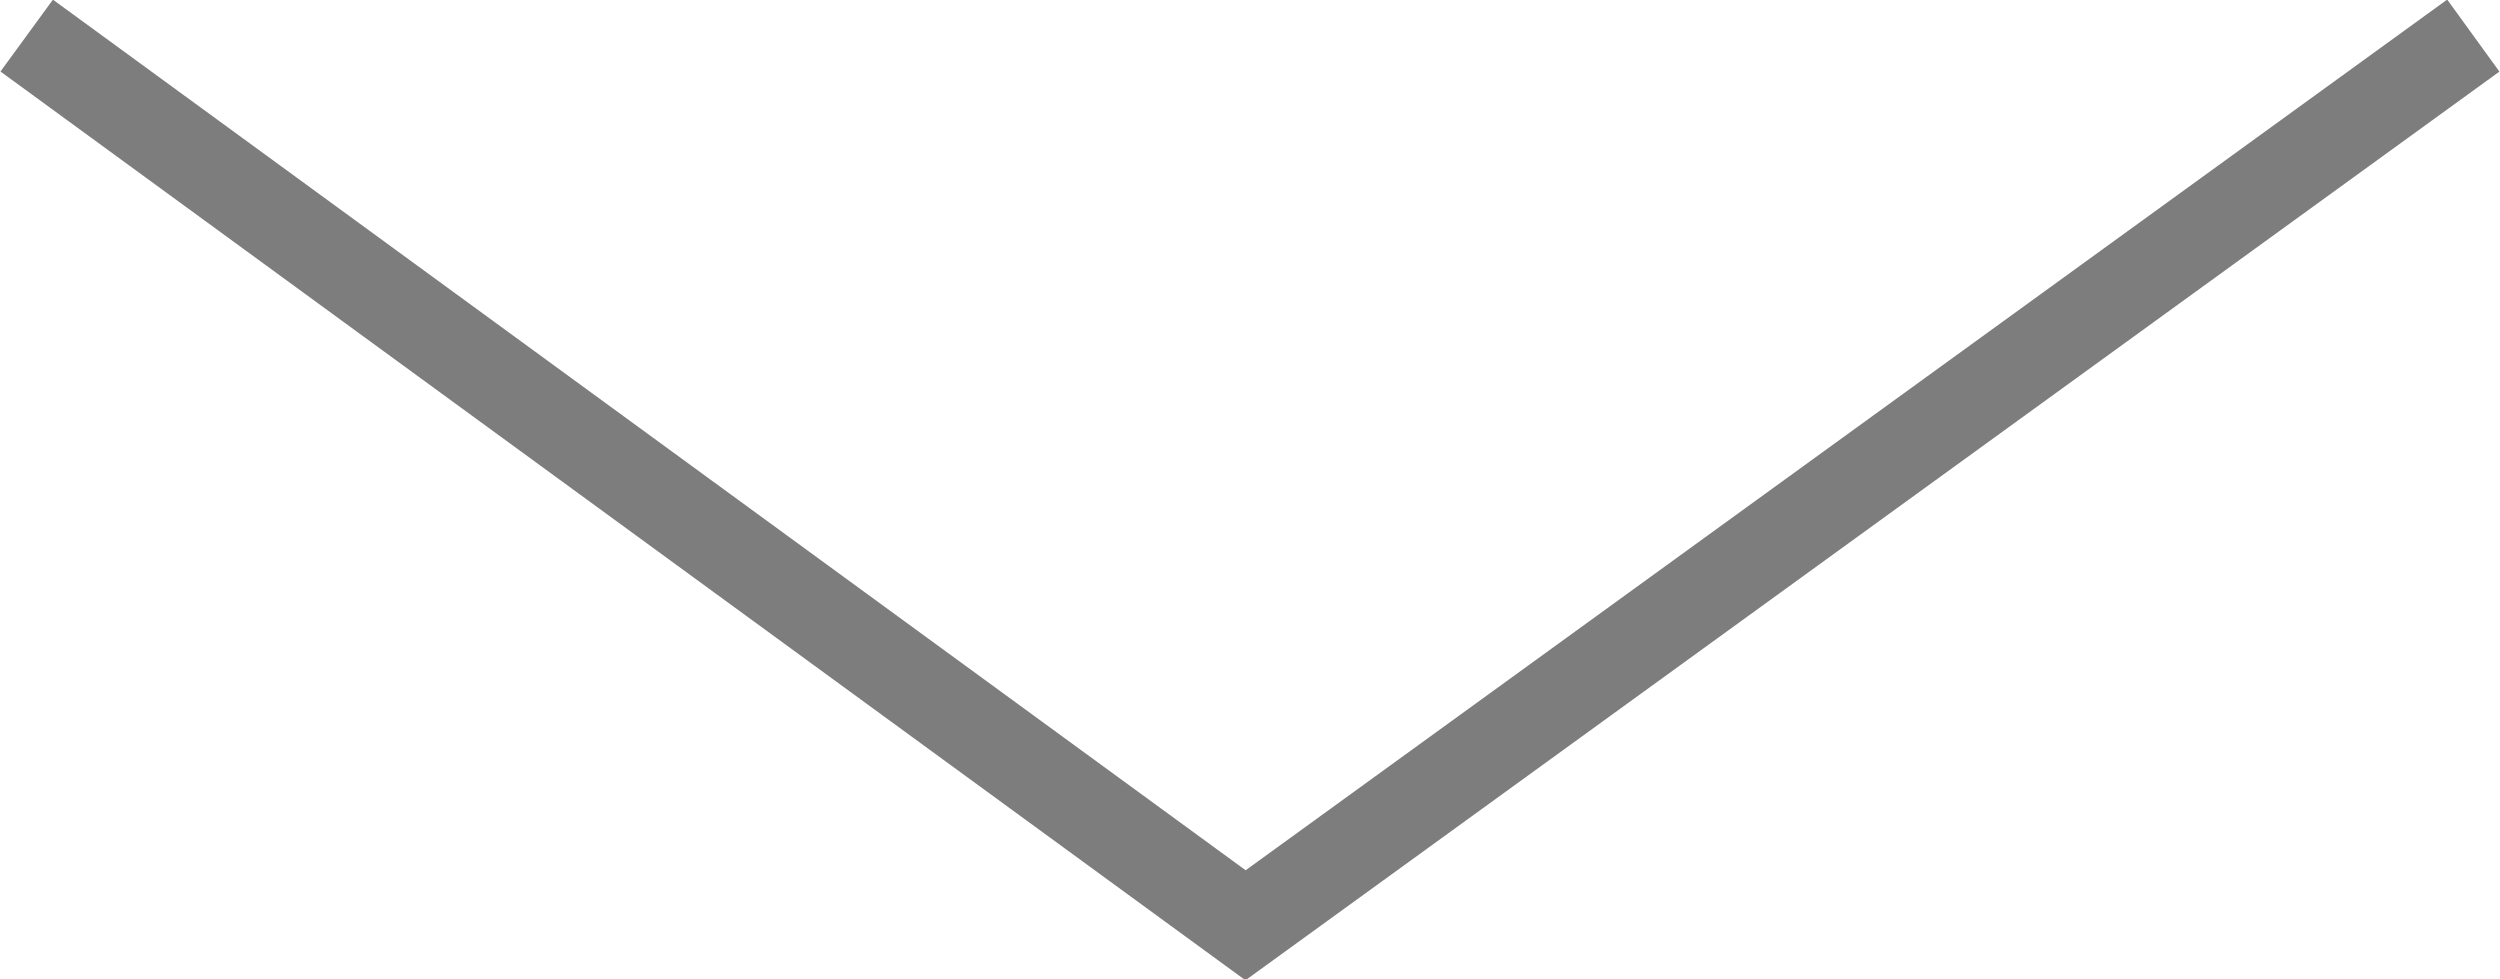
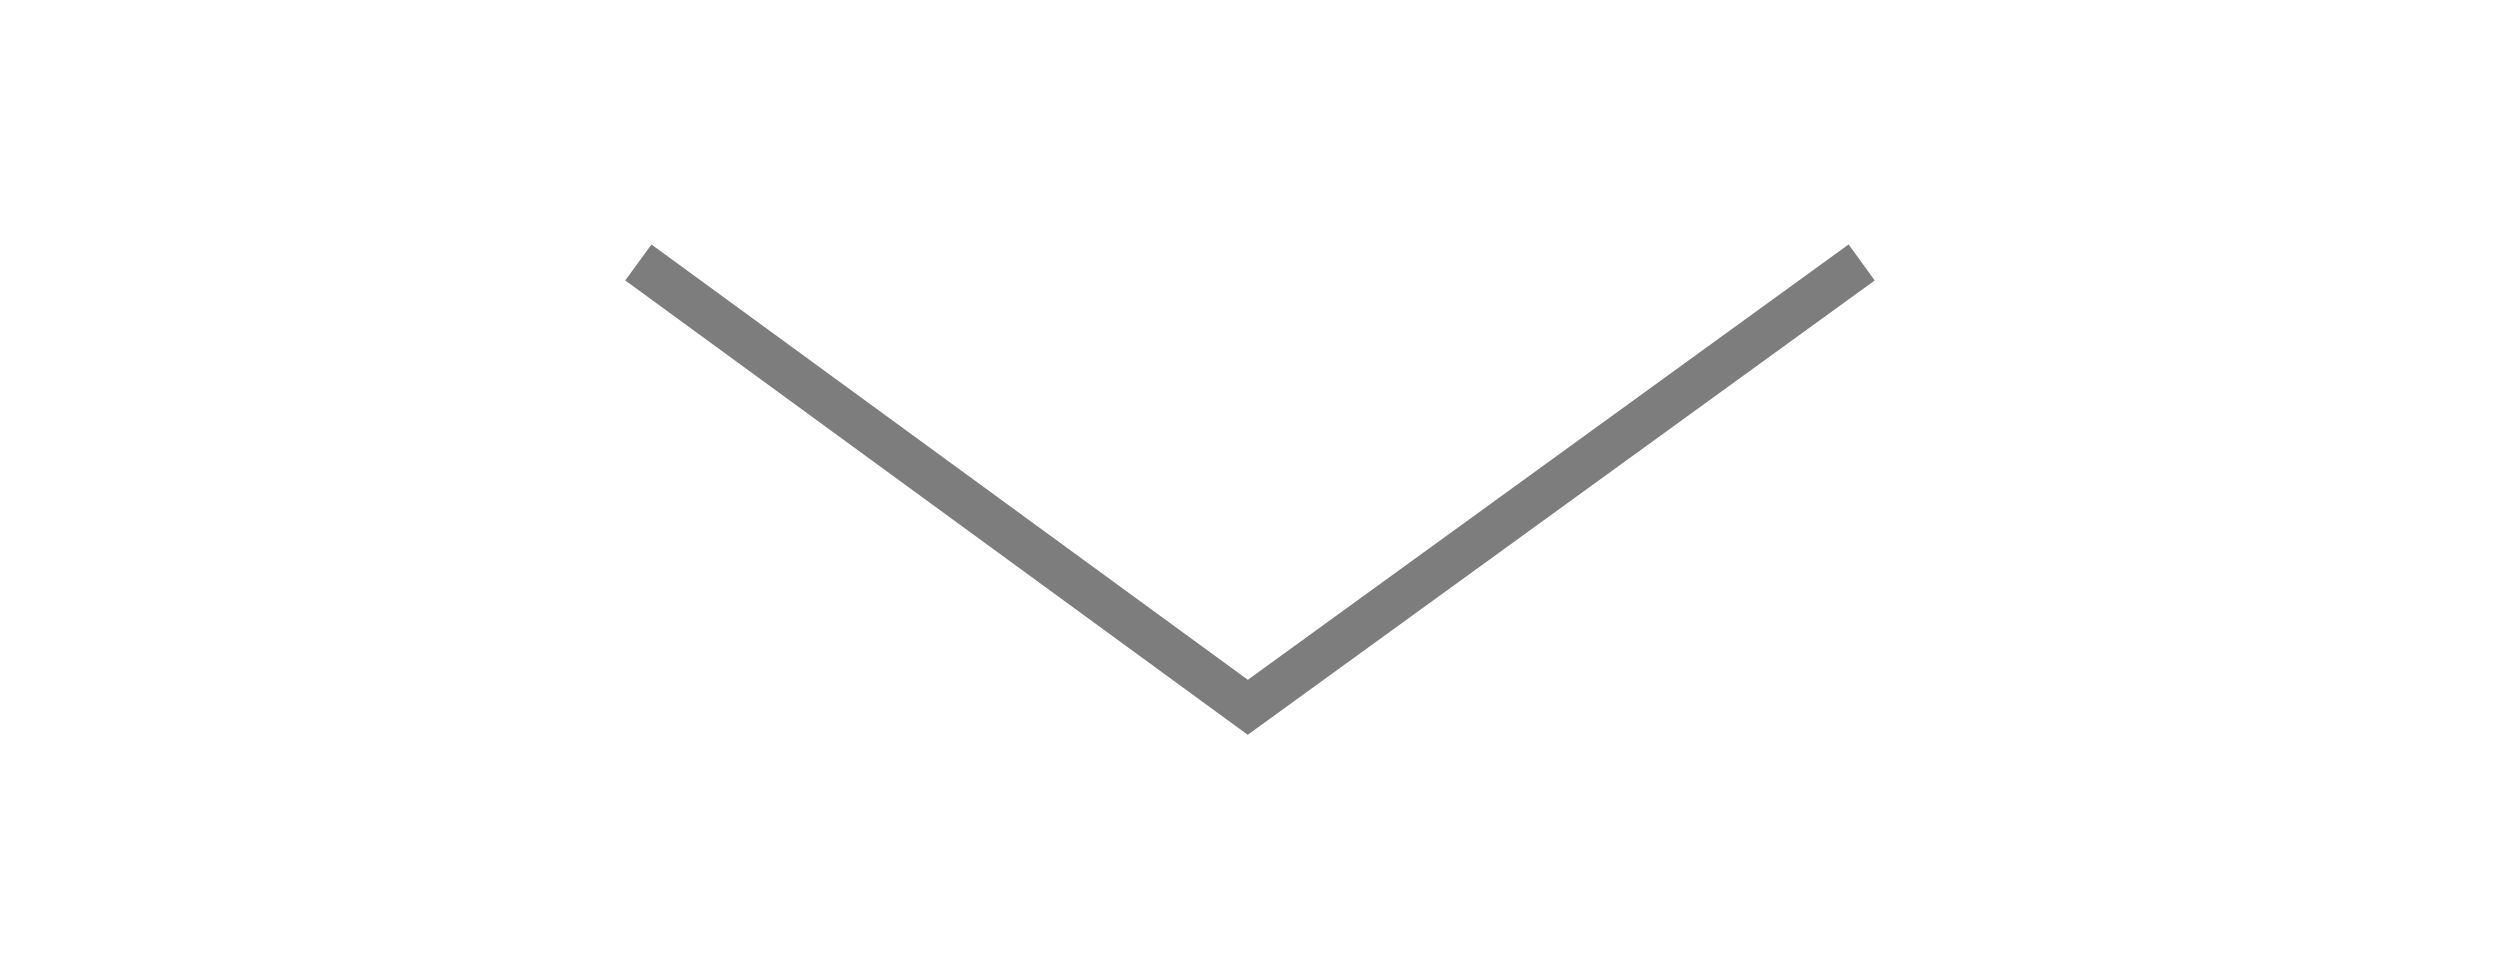
<svg xmlns="http://www.w3.org/2000/svg" version="1.1" id="Слой_1" x="0px" y="0px" viewBox="0 0 28.1 11" style="enable-background:new 0 0 28.1 11;" xml:space="preserve">
  <style type="text/css">
- 	.st0{fill:none;stroke:#7D7D7D;stroke-miterlimit:10;}
+ 	.st0{fill:none;stroke:#7D7D7D;stroke-miterlimit:10; transform: scale(0.5) translate(14.05px, 5.5px);}
</style>
  <polyline class="st0" points="27.8,0.4 14,10.4 0.3,0.4 " />
</svg>
